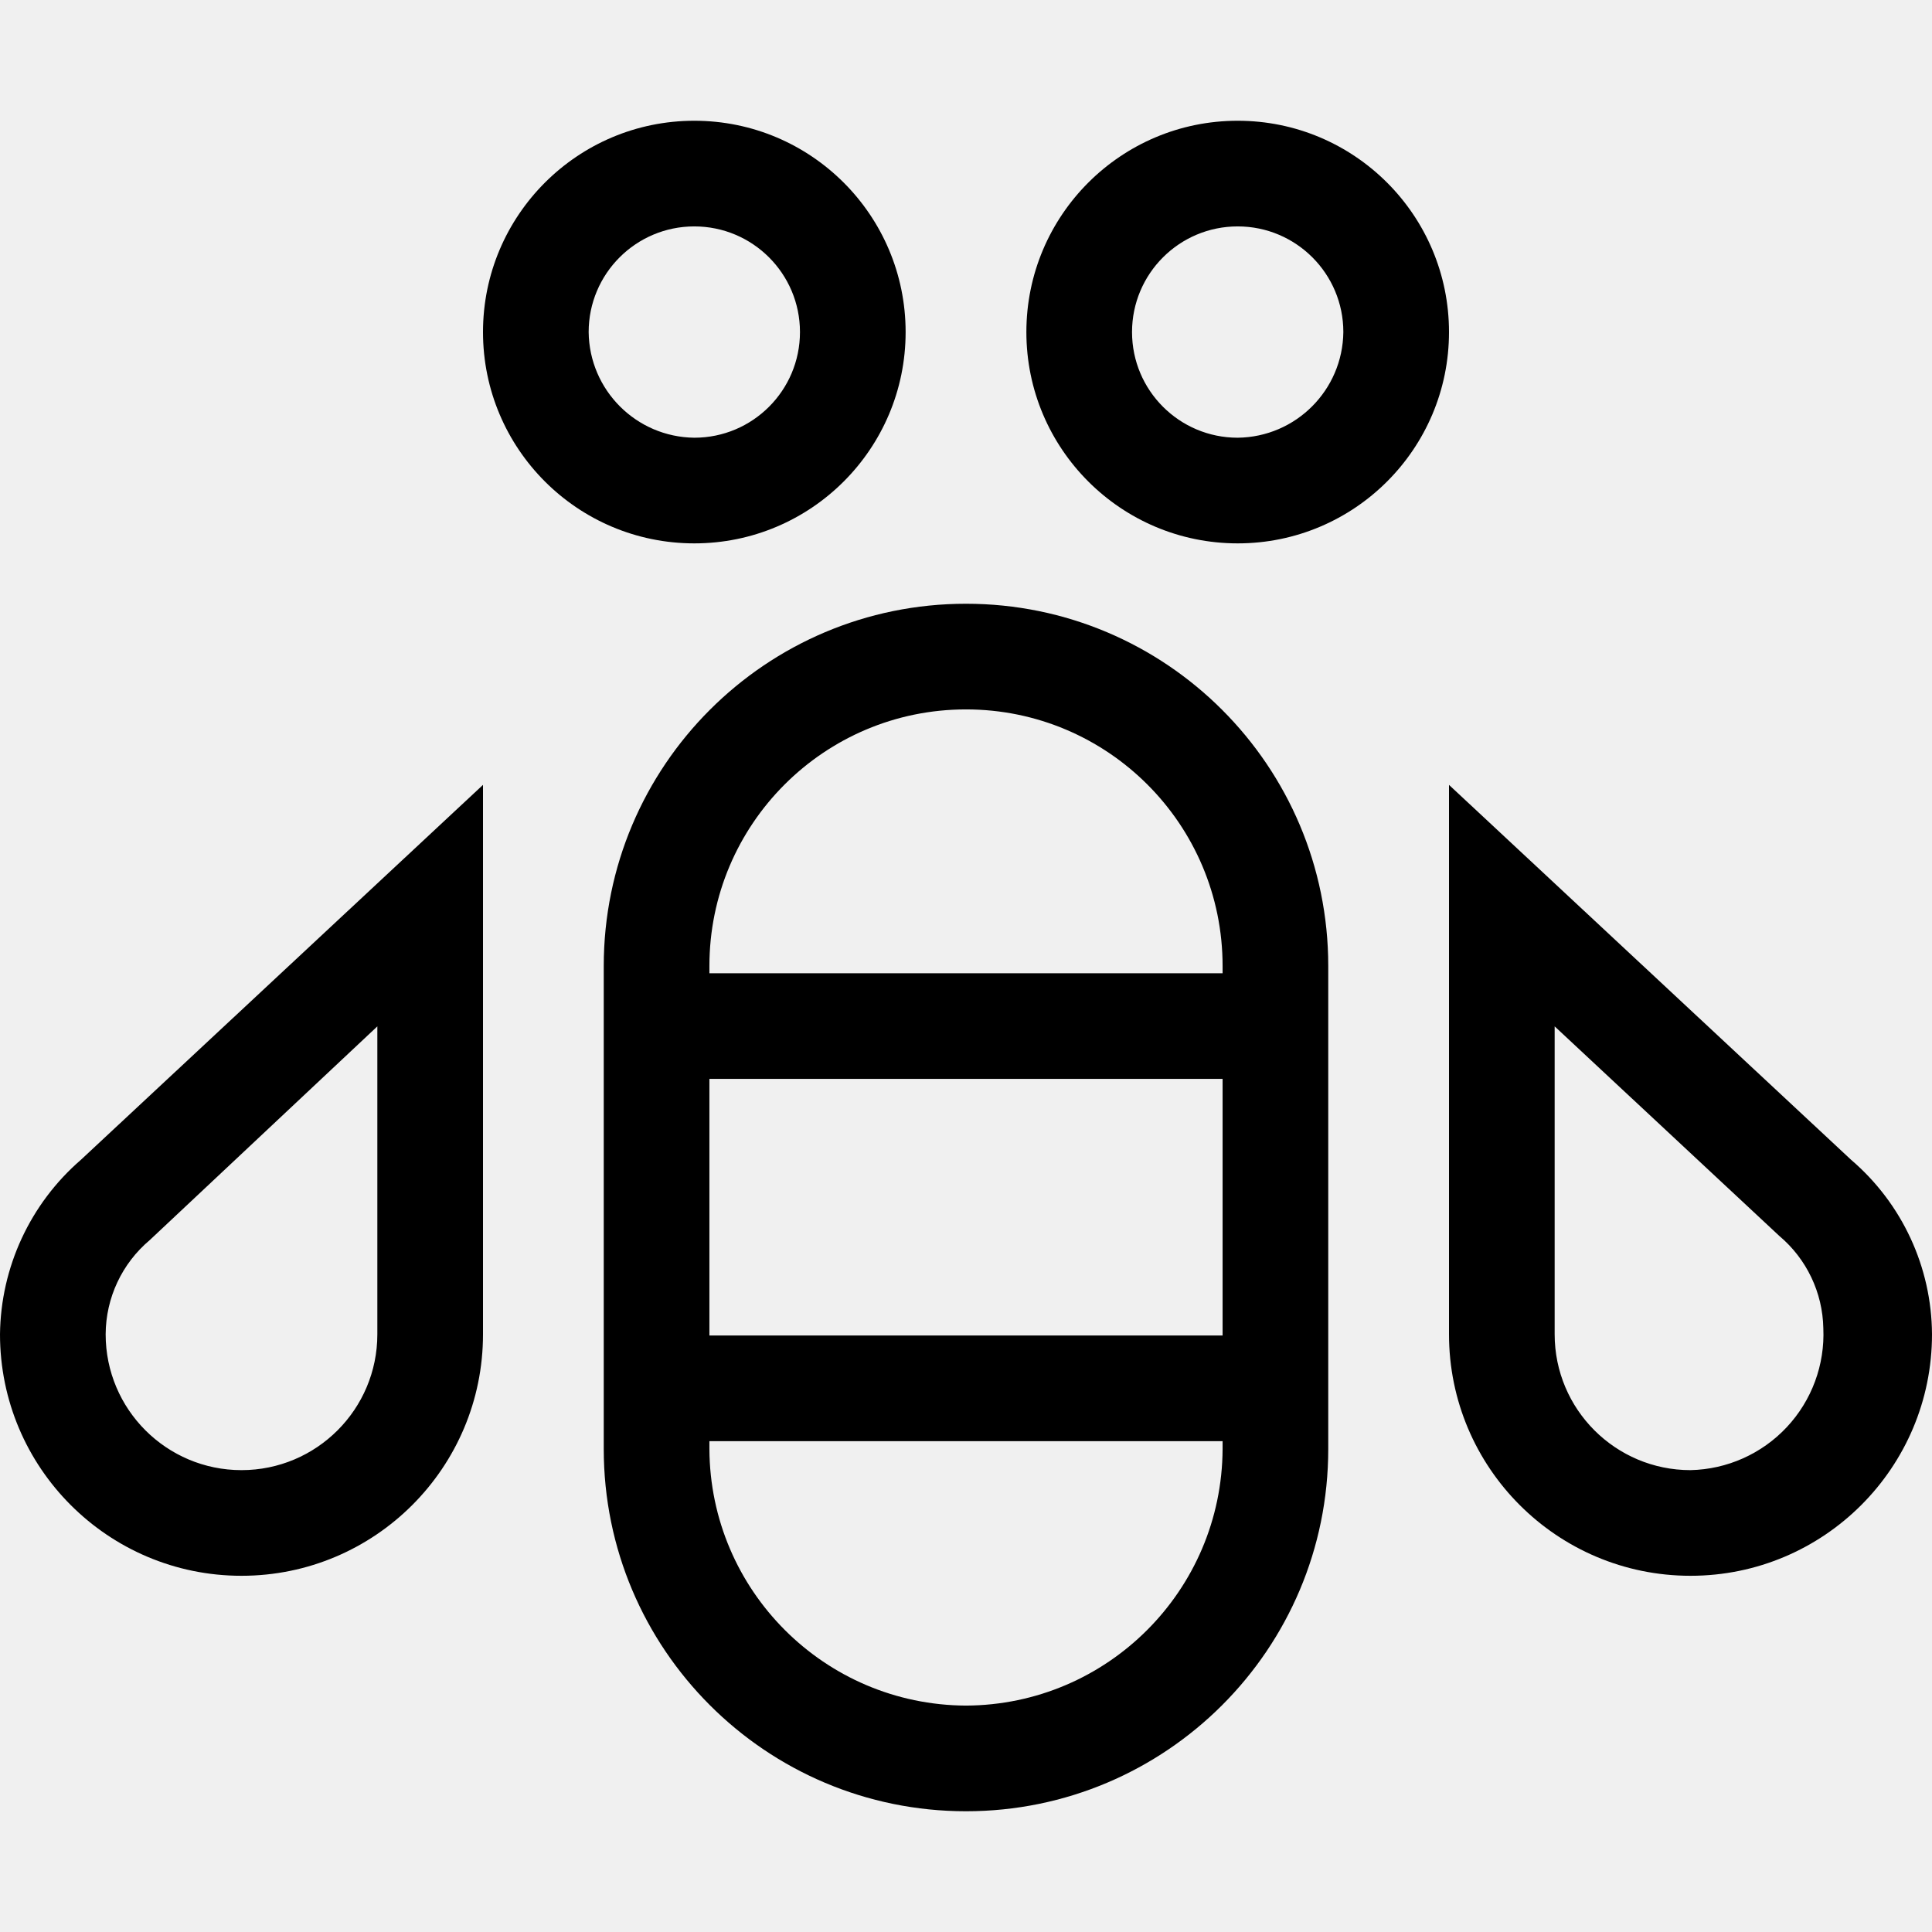
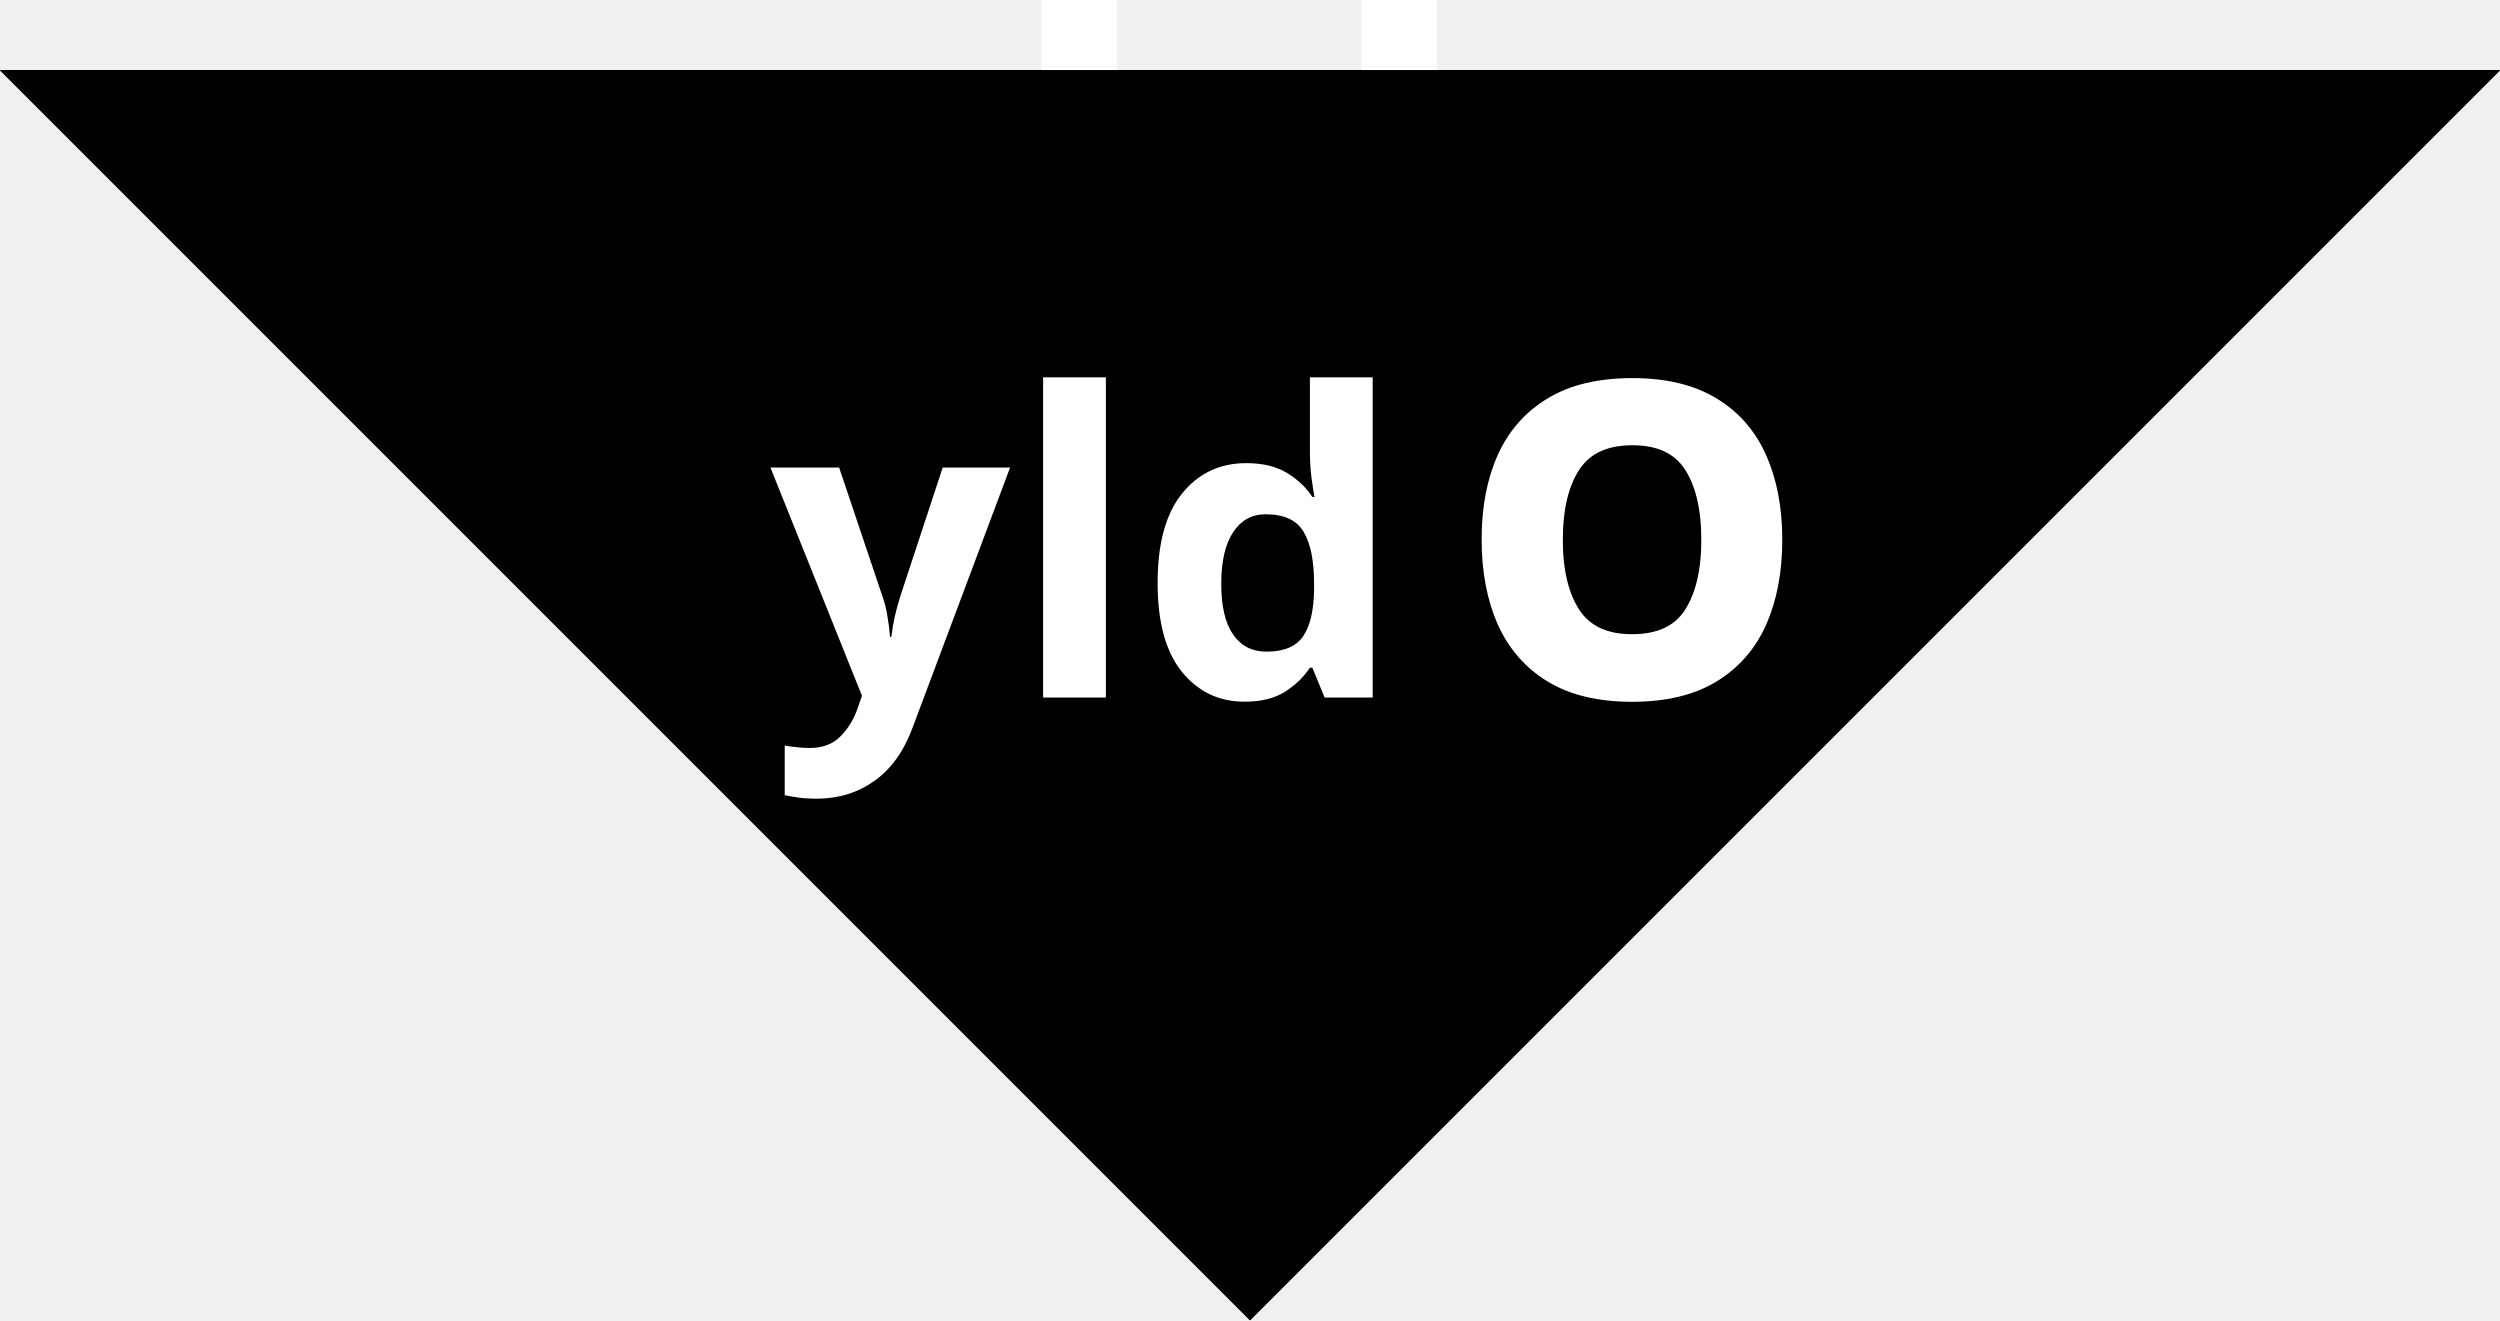
- <svg xmlns="http://www.w3.org/2000/svg" viewBox="0 0 32 32">
-   <path d="M16 10a6 6 0 0 0-6 6v8a6 6 0 0 0 12 0v-8a6 6 0 0 0-6-6zm-4.25 7.87h8.5v4.25h-8.5zM16 28.25A4.27 4.27 0 0 1 11.75 24v-.13h8.5V24A4.27 4.27 0 0 1 16 28.25zm4.25-12.13h-8.5V16a4.25 4.25 0 0 1 8.5 0zm10.41 3.09L24 13v9.1a4 4 0 0 0 8 0 3.83 3.83 0 0 0-1.34-2.89zM28 24.35a2.25 2.25 0 0 1-2.25-2.25V17l3.72 3.47A2.05 2.05 0 0 1 30.2 22a2.25 2.25 0 0 1-2.2 2.35zM0 22.1a4 4 0 0 0 8 0V13l-6.66 6.21A3.88 3.88 0 0 0 0 22.1zm2.48-1.56L6.25 17v5.1a2.25 2.25 0 0 1-4.5 0 2.05 2.05 0 0 1 .73-1.56zM15 5.5A3.5 3.5 0 1 0 11.5 9 3.5 3.5 0 0 0 15 5.5zm-5.25 0a1.75 1.75 0 1 1 1.75 1.75A1.77 1.77 0 0 1 9.75 5.5zM20.5 2A3.5 3.5 0 1 0 24 5.5 3.5 3.5 0 0 0 20.5 2zm0 5.25a1.75 1.75 0 1 1 1.75-1.75 1.77 1.77 0 0 1-1.75 1.75z" />
+ <svg xmlns="http://www.w3.org/2000/svg" width="178px" height="94px" viewBox="0 0 178 94" version="1.1">
+   <g id="Page-1" stroke="none" stroke-width="1" fill="none" fill-rule="evenodd">
+     <g id="xxxhdpi/ic_launcher_APP" transform="translate(-7, -42)">
+       <g id="Group" transform="translate(7, 32.66286)">
+         <polygon id="Path" fill="#000000" fill-rule="nonzero" points="0 14.337 178 14.337 88.999 103.337" />
+         <text id="yld" font-family="Krungthep" font-size="36" font-weight="bold" fill="#FFFFFF">
+           <tspan x="50.857" y="36">yld</tspan>
+         </text>
+         <text id="O" stroke="#FFFFFF" fill="#FFFFFF" fill-rule="nonzero" font-family="Krungthep" font-size="12" font-weight="bold" text-decoration="underline">
+           <tspan x="104.257" y="36.509">O</tspan>
+         </text>
+         <polygon id="Path" fill="#000000" fill-rule="nonzero" points="0 14.337 178 14.337 88.999 103.337" />
+         <polygon id="Path" fill="#000000" fill-rule="nonzero" points="0 14.337 178 14.337 88.999 103.337" />
+         <text id="yld" font-family="Krungthep" font-size="30" font-weight="bold" fill="#FFFFFF">
+           <tspan x="54.857" y="59">yld</tspan>
+         </text>
+         <text id="O" stroke="#FFFFFF" fill="#FFFFFF" fill-rule="nonzero" font-family="Krungthep" font-size="30" font-weight="bold" text-decoration="underline">
+           <tspan x="104.257" y="58.509">O</tspan>
+         </text>
+       </g>
+     </g>
+   </g>
</svg>
